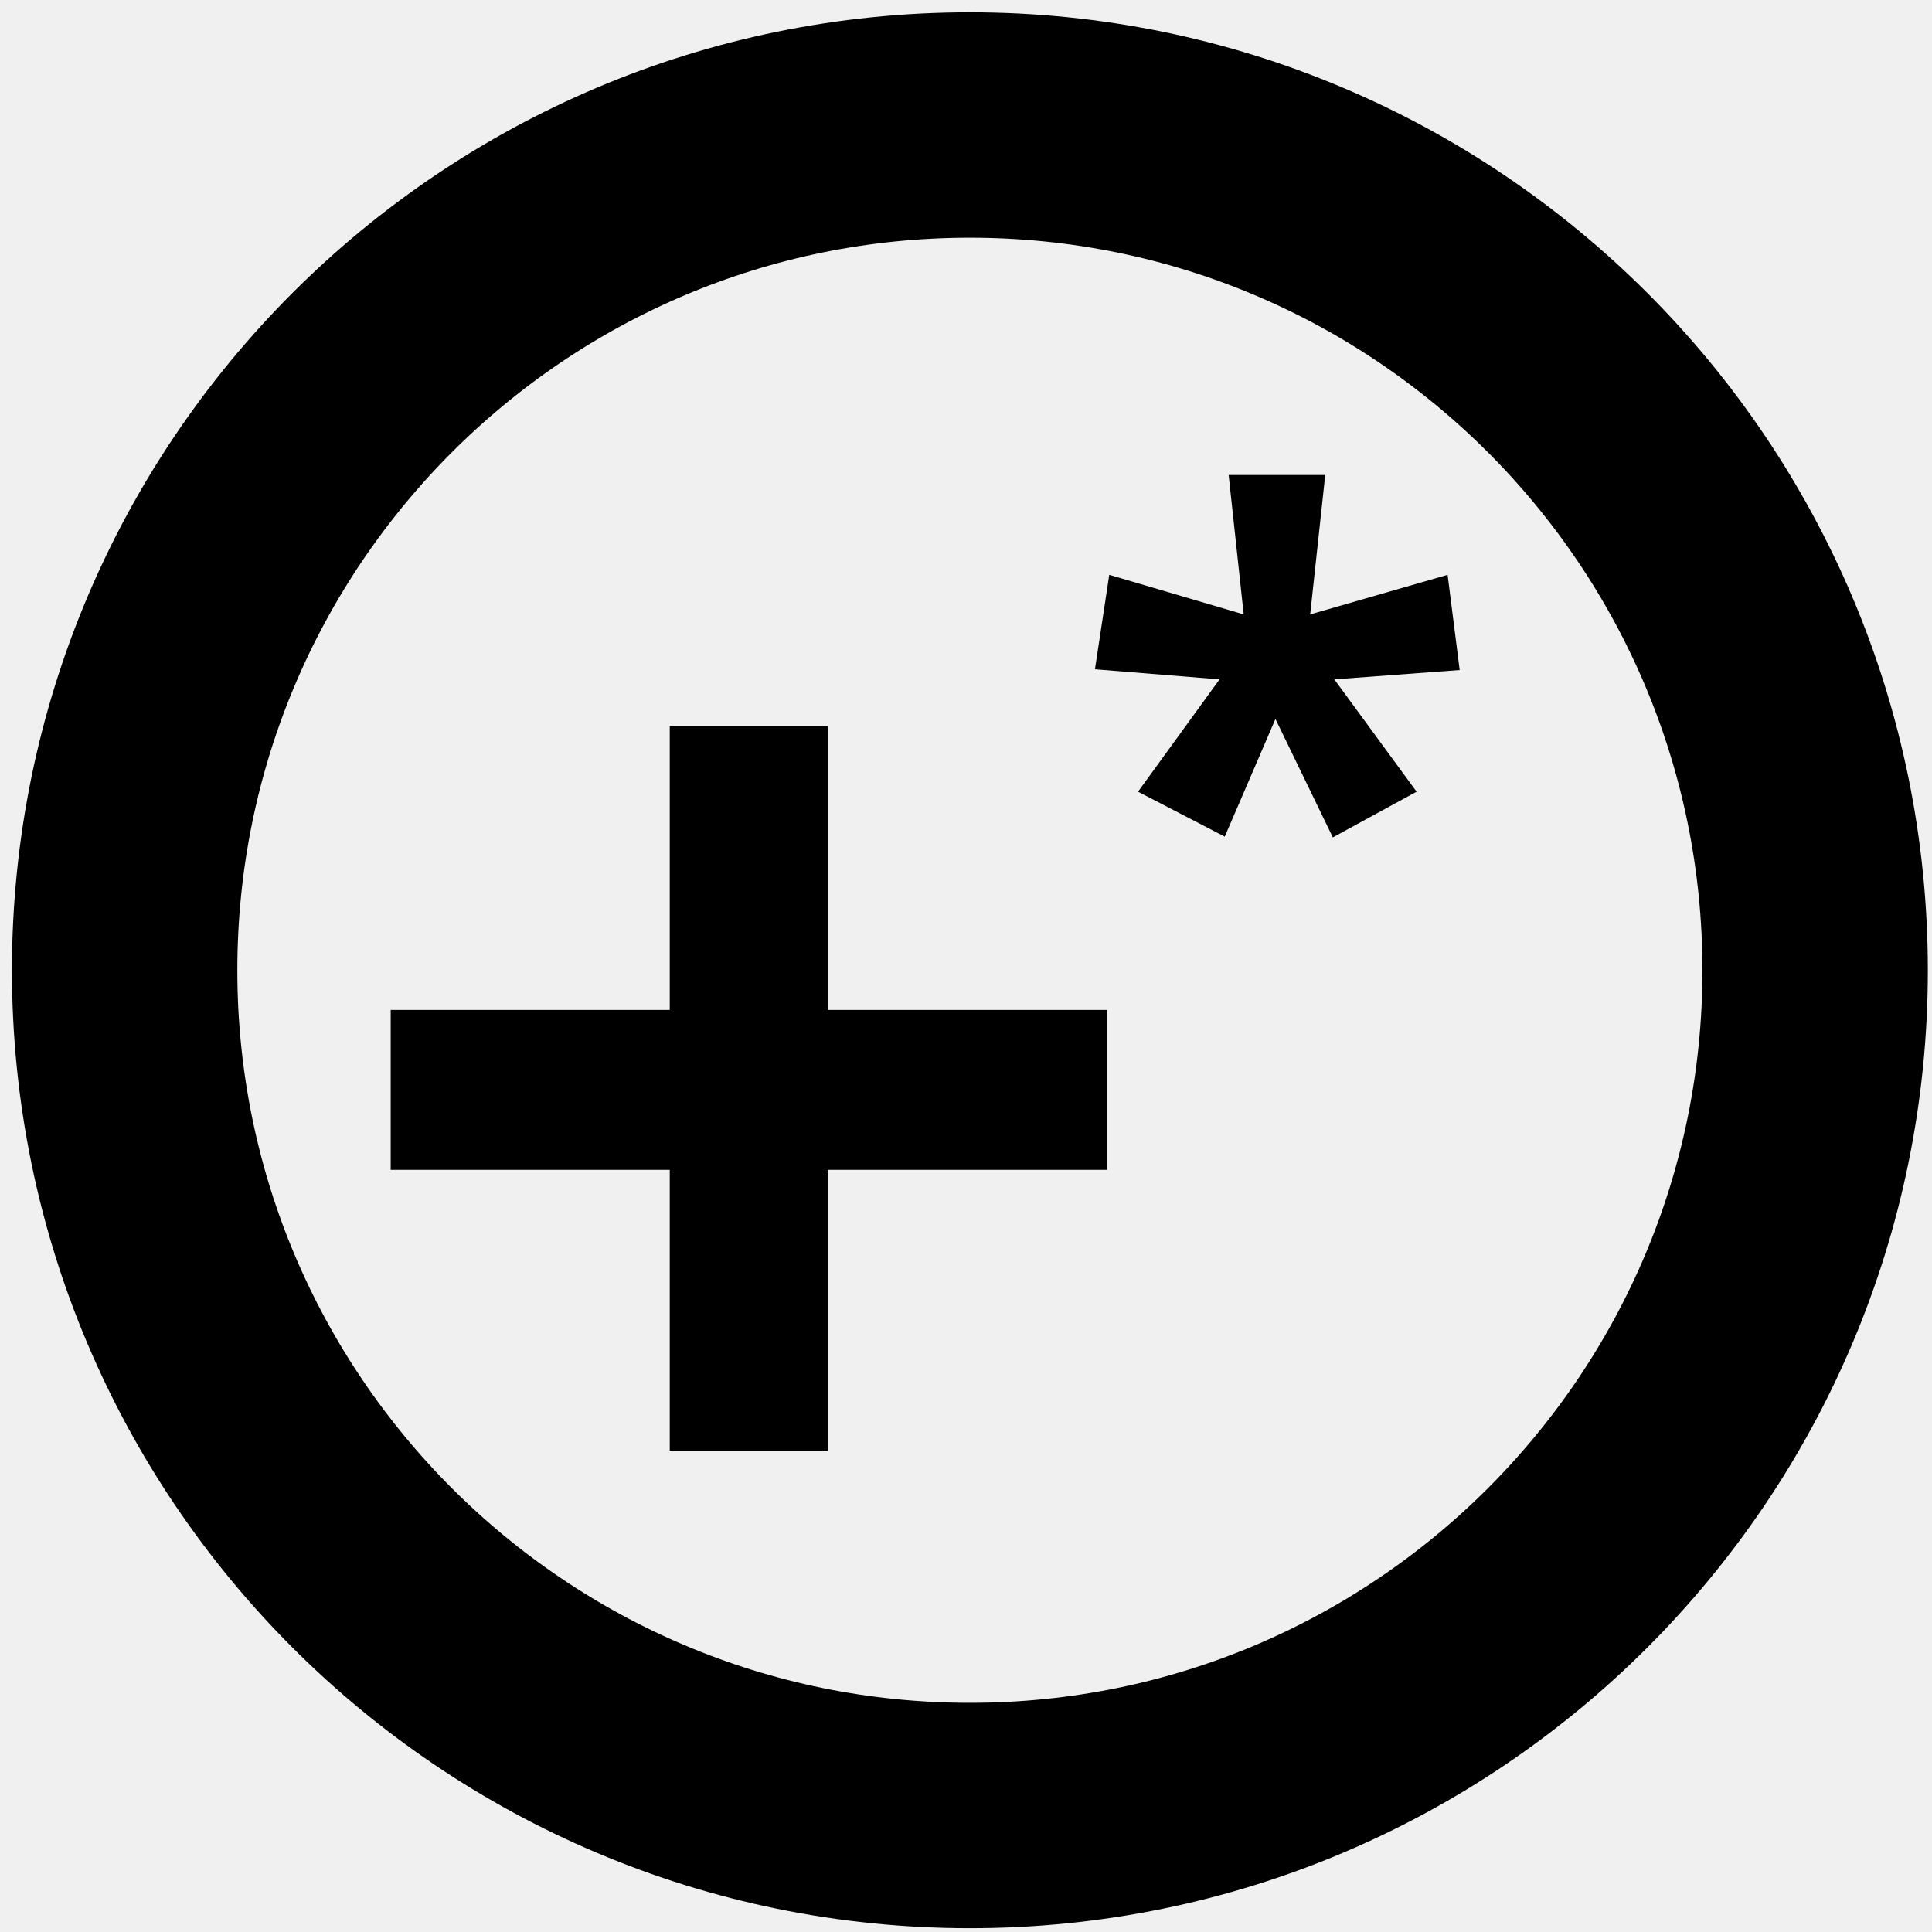
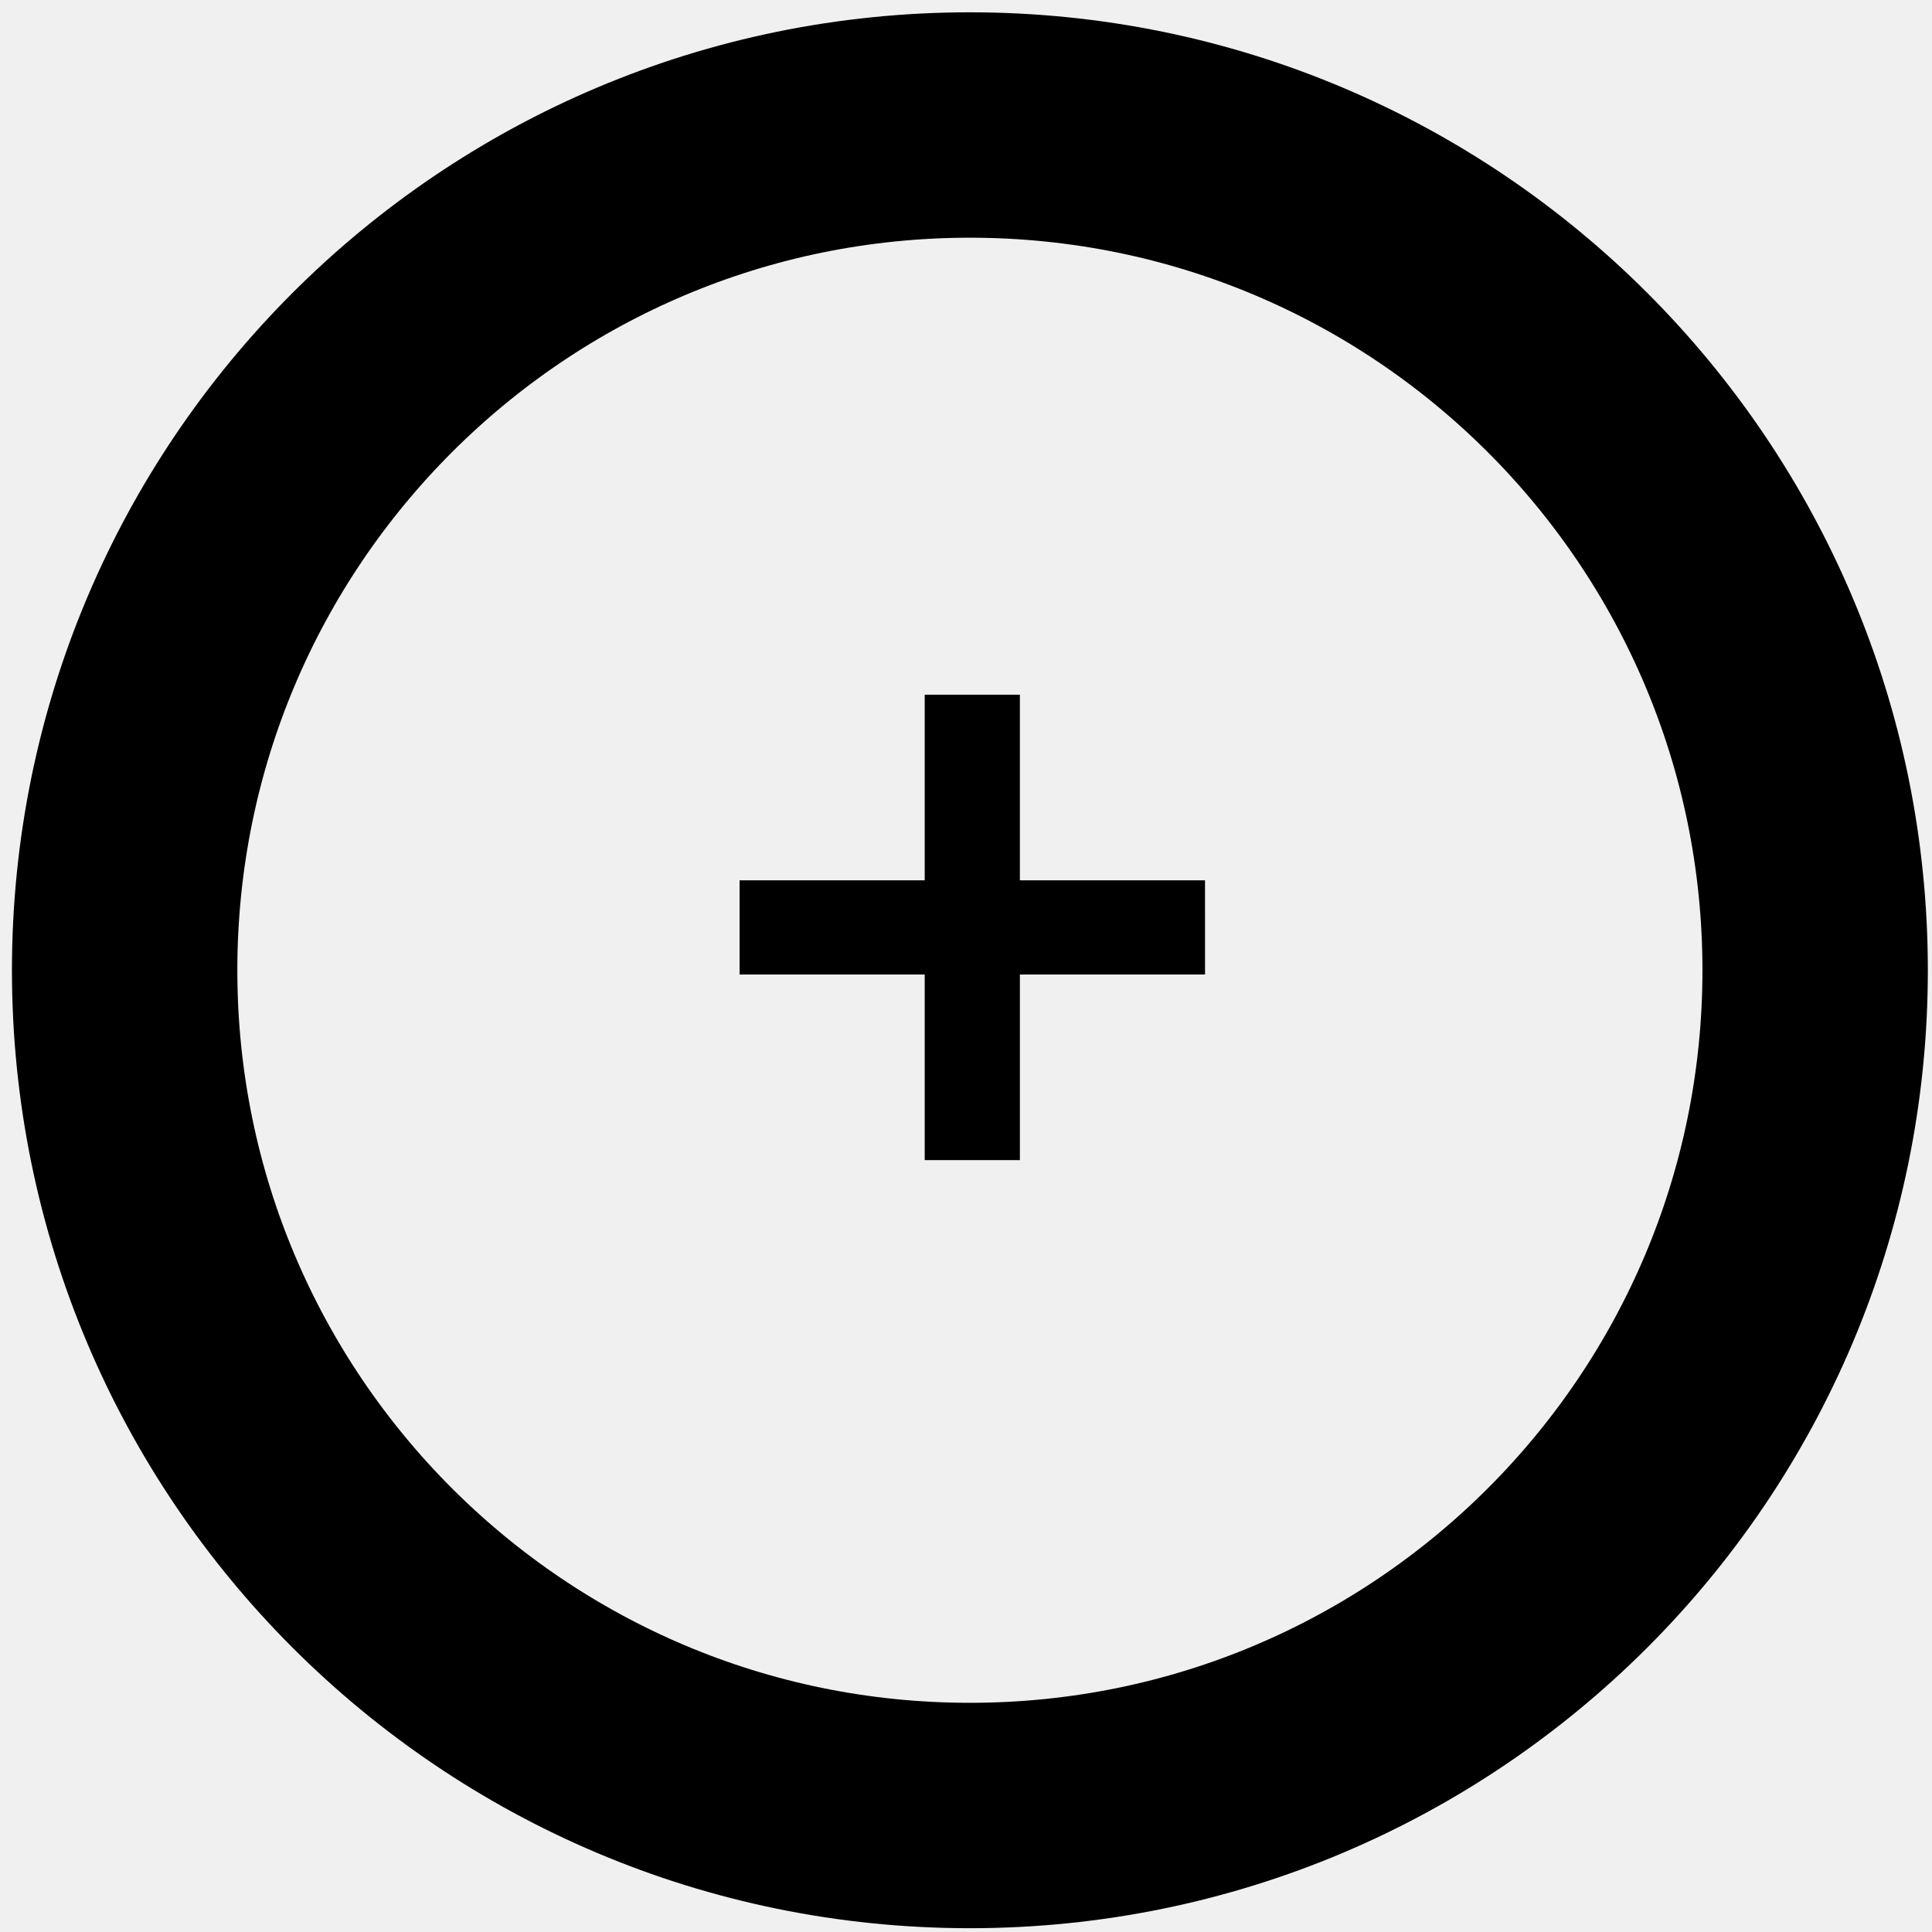
<svg xmlns="http://www.w3.org/2000/svg" id="svg8" version="1.1" viewBox="0 0 200 200" height="200mm" width="200mm">
  <defs id="defs2" />
  <g id="layer2" style="display:inline">
    <rect style="fill:#f0f0f0;stroke-width:24" id="rect860" width="204.107" height="204.863" x="-0.756" y="-0.756" />
  </g>
  <g id="layer1" style="display:inline">
    <circle r="87.5" cy="100.441" cx="100.403" id="path10" style="fill:#f0f0f0;fill-opacity:1;fill-rule:evenodd;stroke:#000000;stroke-width:23.333;stroke-miterlimit:4;stroke-dasharray:none;stroke-opacity:1" />
-     <text transform="scale(0.9940099,1.006026)" id="text837" y="166.341" x="34.077" style="font-style:normal;font-weight:normal;font-size:153.756px;line-height:1.25;font-family:sans-serif;fill:#000000;fill-opacity:1;stroke:none;stroke-width:0.168;stroke-miterlimit:4;stroke-dasharray:none" xml:space="preserve">
-       <tspan style="font-weight:bold;stroke-width:0.168;stroke-miterlimit:4;stroke-dasharray:none" y="166.341" x="34.077" id="tspan835">+</tspan>
-     </text>
+     <g aria-label="+" transform="matrix(0.9940099,0,0,1.006026,1.5875,-0.5291667)" id="text845" style="font-style:normal;font-weight:normal;font-size:74.083px;line-height:1.25;font-family:sans-serif;fill:#000000;fill-opacity:1;stroke:none;stroke-width:0.168;stroke-miterlimit:4;stroke-dasharray:none">
+       <path d="m 123.898,100.803 h -19.28 v 19.1 h -9.912 v -19.1 H 75.425 v -9.694 h 19.28 v -19.1 h 9.912 v 19.1 h 19.28 z" style="font-weight:bold;stroke-width:0.168;stroke-miterlimit:4;stroke-dasharray:none" id="path847" />
+     </g>
  </g>
-   <text transform="scale(0.9875175,1.01264)" xml:space="preserve" style="font-style:normal;font-weight:normal;font-size:14.842px;line-height:1.25;font-family:sans-serif;fill:#000000;fill-opacity:1;stroke:none;stroke-width:0.371" x="112.329" y="108.716" id="text20">
-     <tspan id="tspan18" x="112.329" y="108.716" style="font-weight:bold;font-size:79.156px;fill:#000000;fill-opacity:1;stroke-width:0.371">*</tspan>
-   </text>
</svg>
